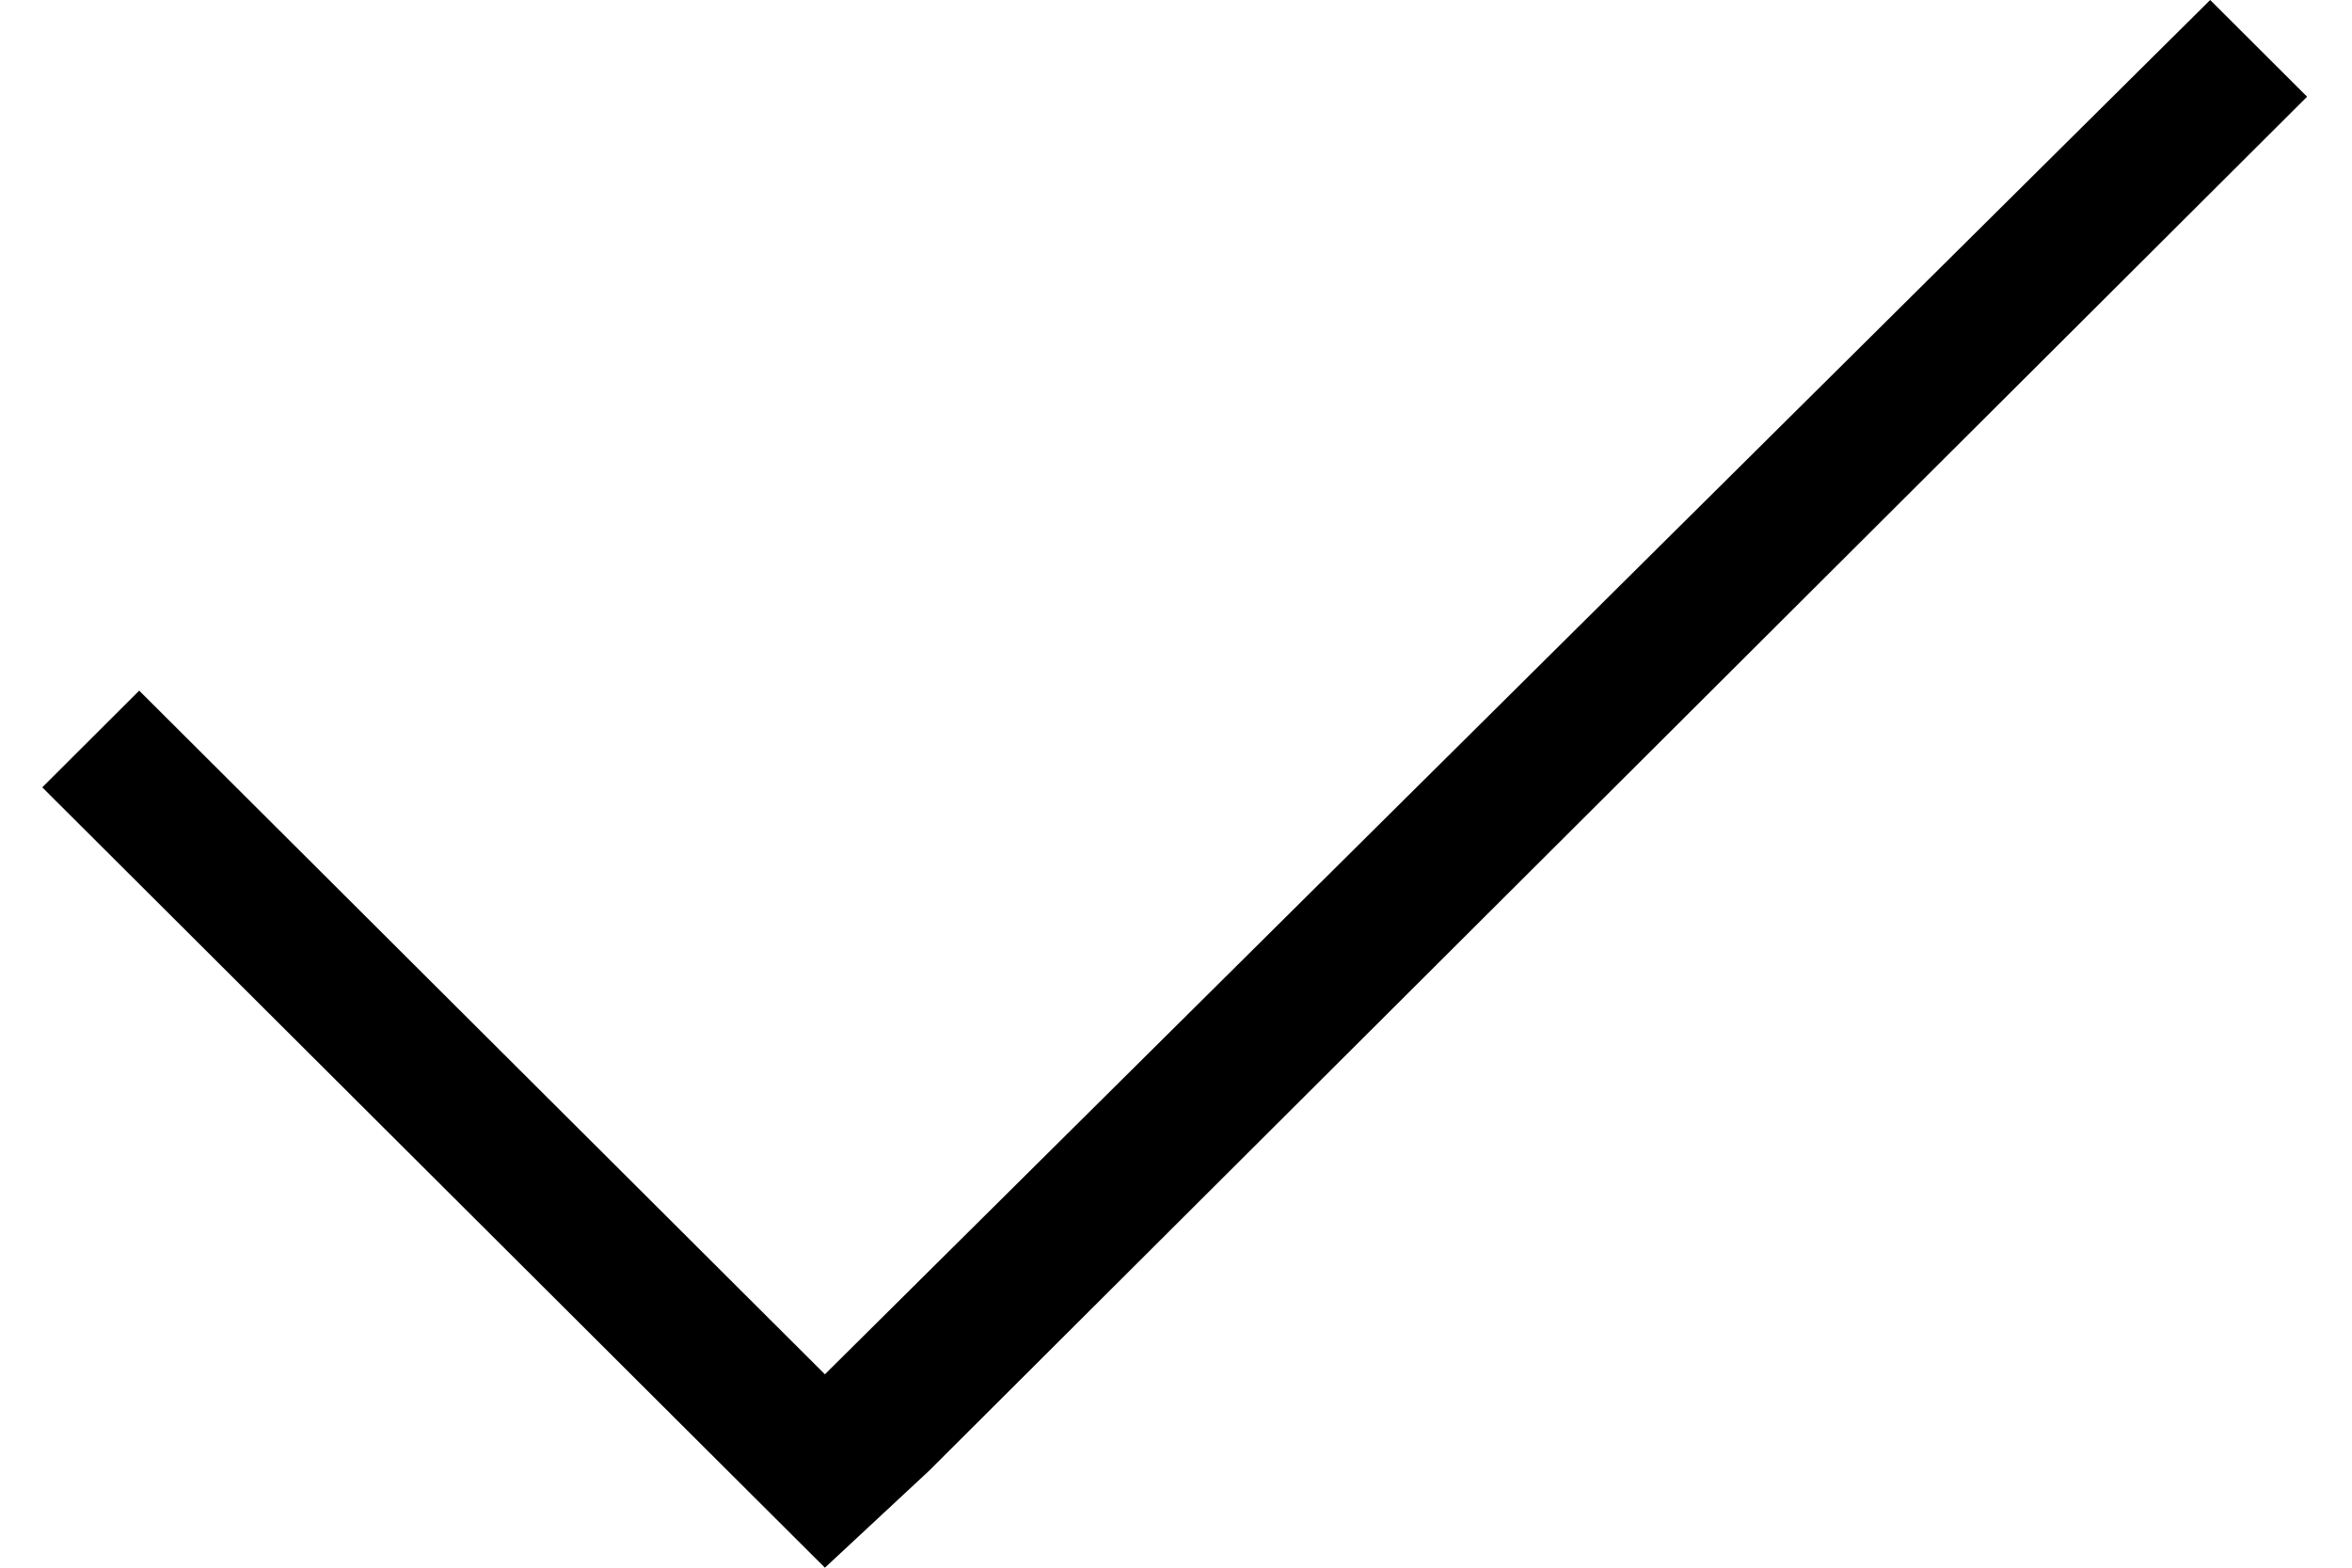
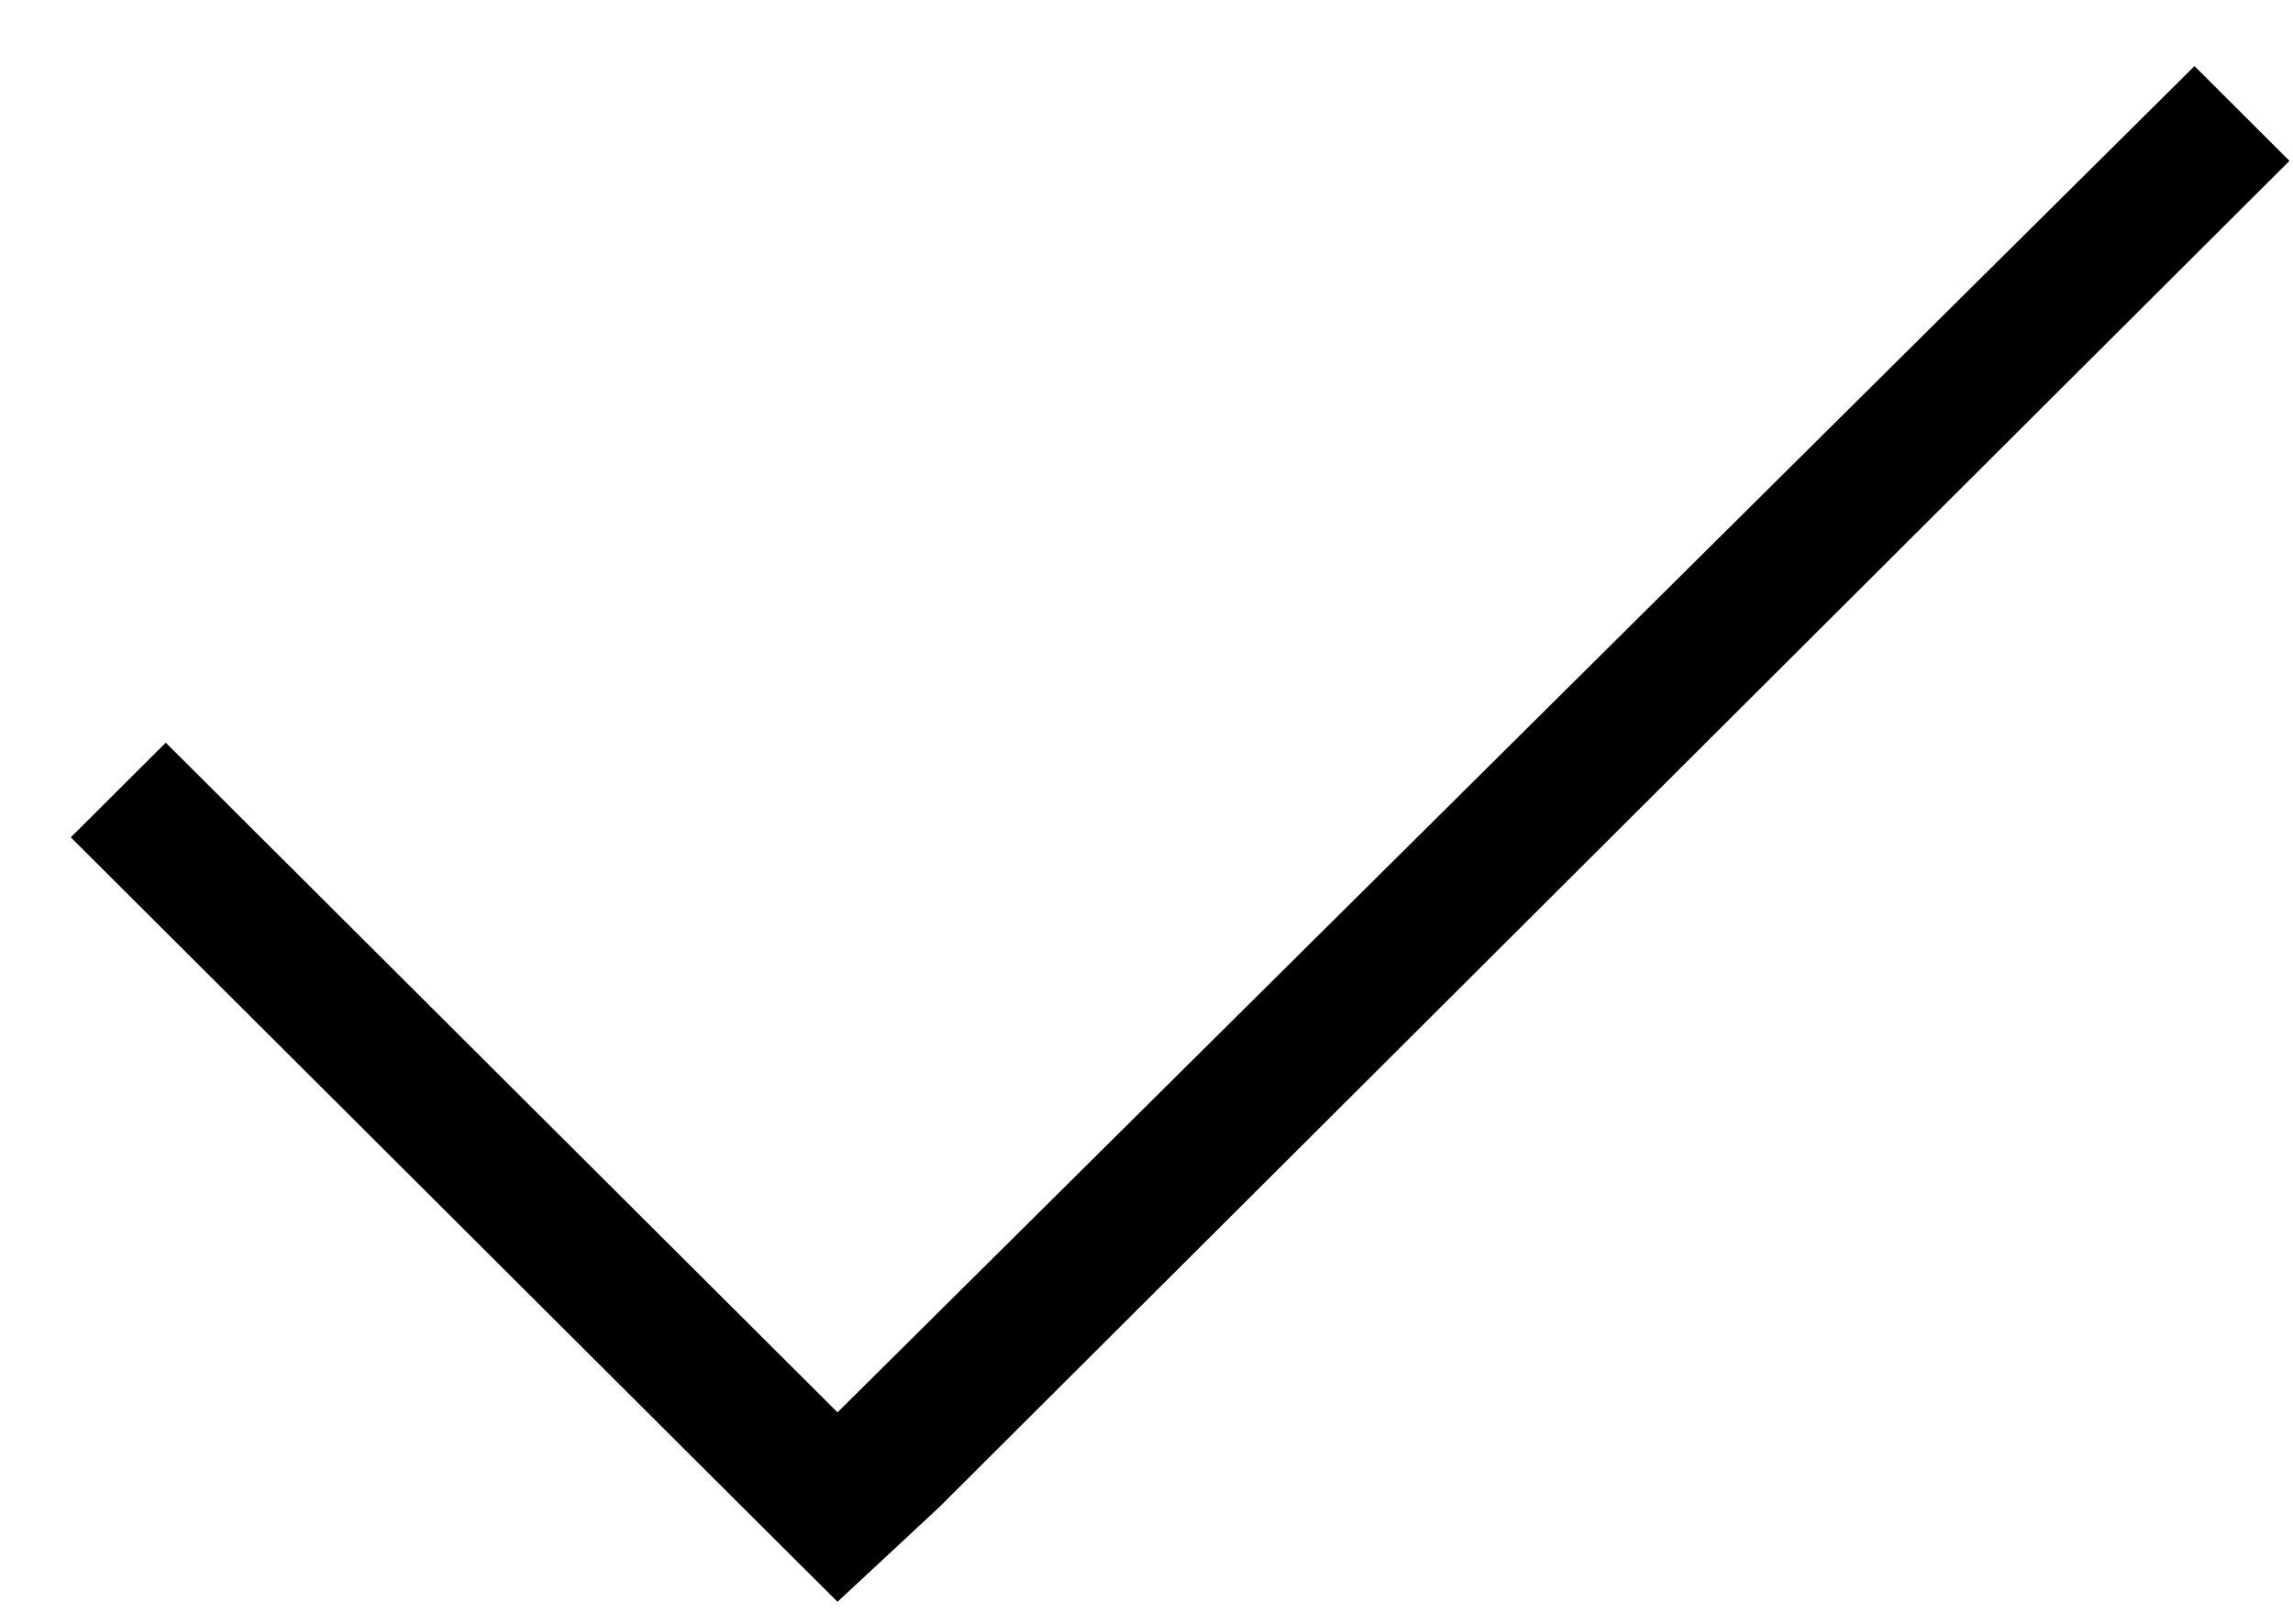
- <svg xmlns="http://www.w3.org/2000/svg" width="33" height="22" viewBox="0 0 33 22" fill="none">
-   <path d="M32.37 1.357L31.01 0L11.574 19.286L1.953 9.692L0.593 11.049L10.213 20.643L11.574 22L13.032 20.643L32.37 1.357Z" fill="black" />
+ <svg xmlns="http://www.w3.org/2000/svg" width="24" height="17" viewBox="0 0 24 17" fill="none">
+   <path d="M23.963 1.684L22.969 0.692L8.766 14.786L1.735 7.775L0.741 8.766L7.771 15.778L8.766 16.769L9.831 15.778L23.963 1.684Z" fill="black" />
</svg>
